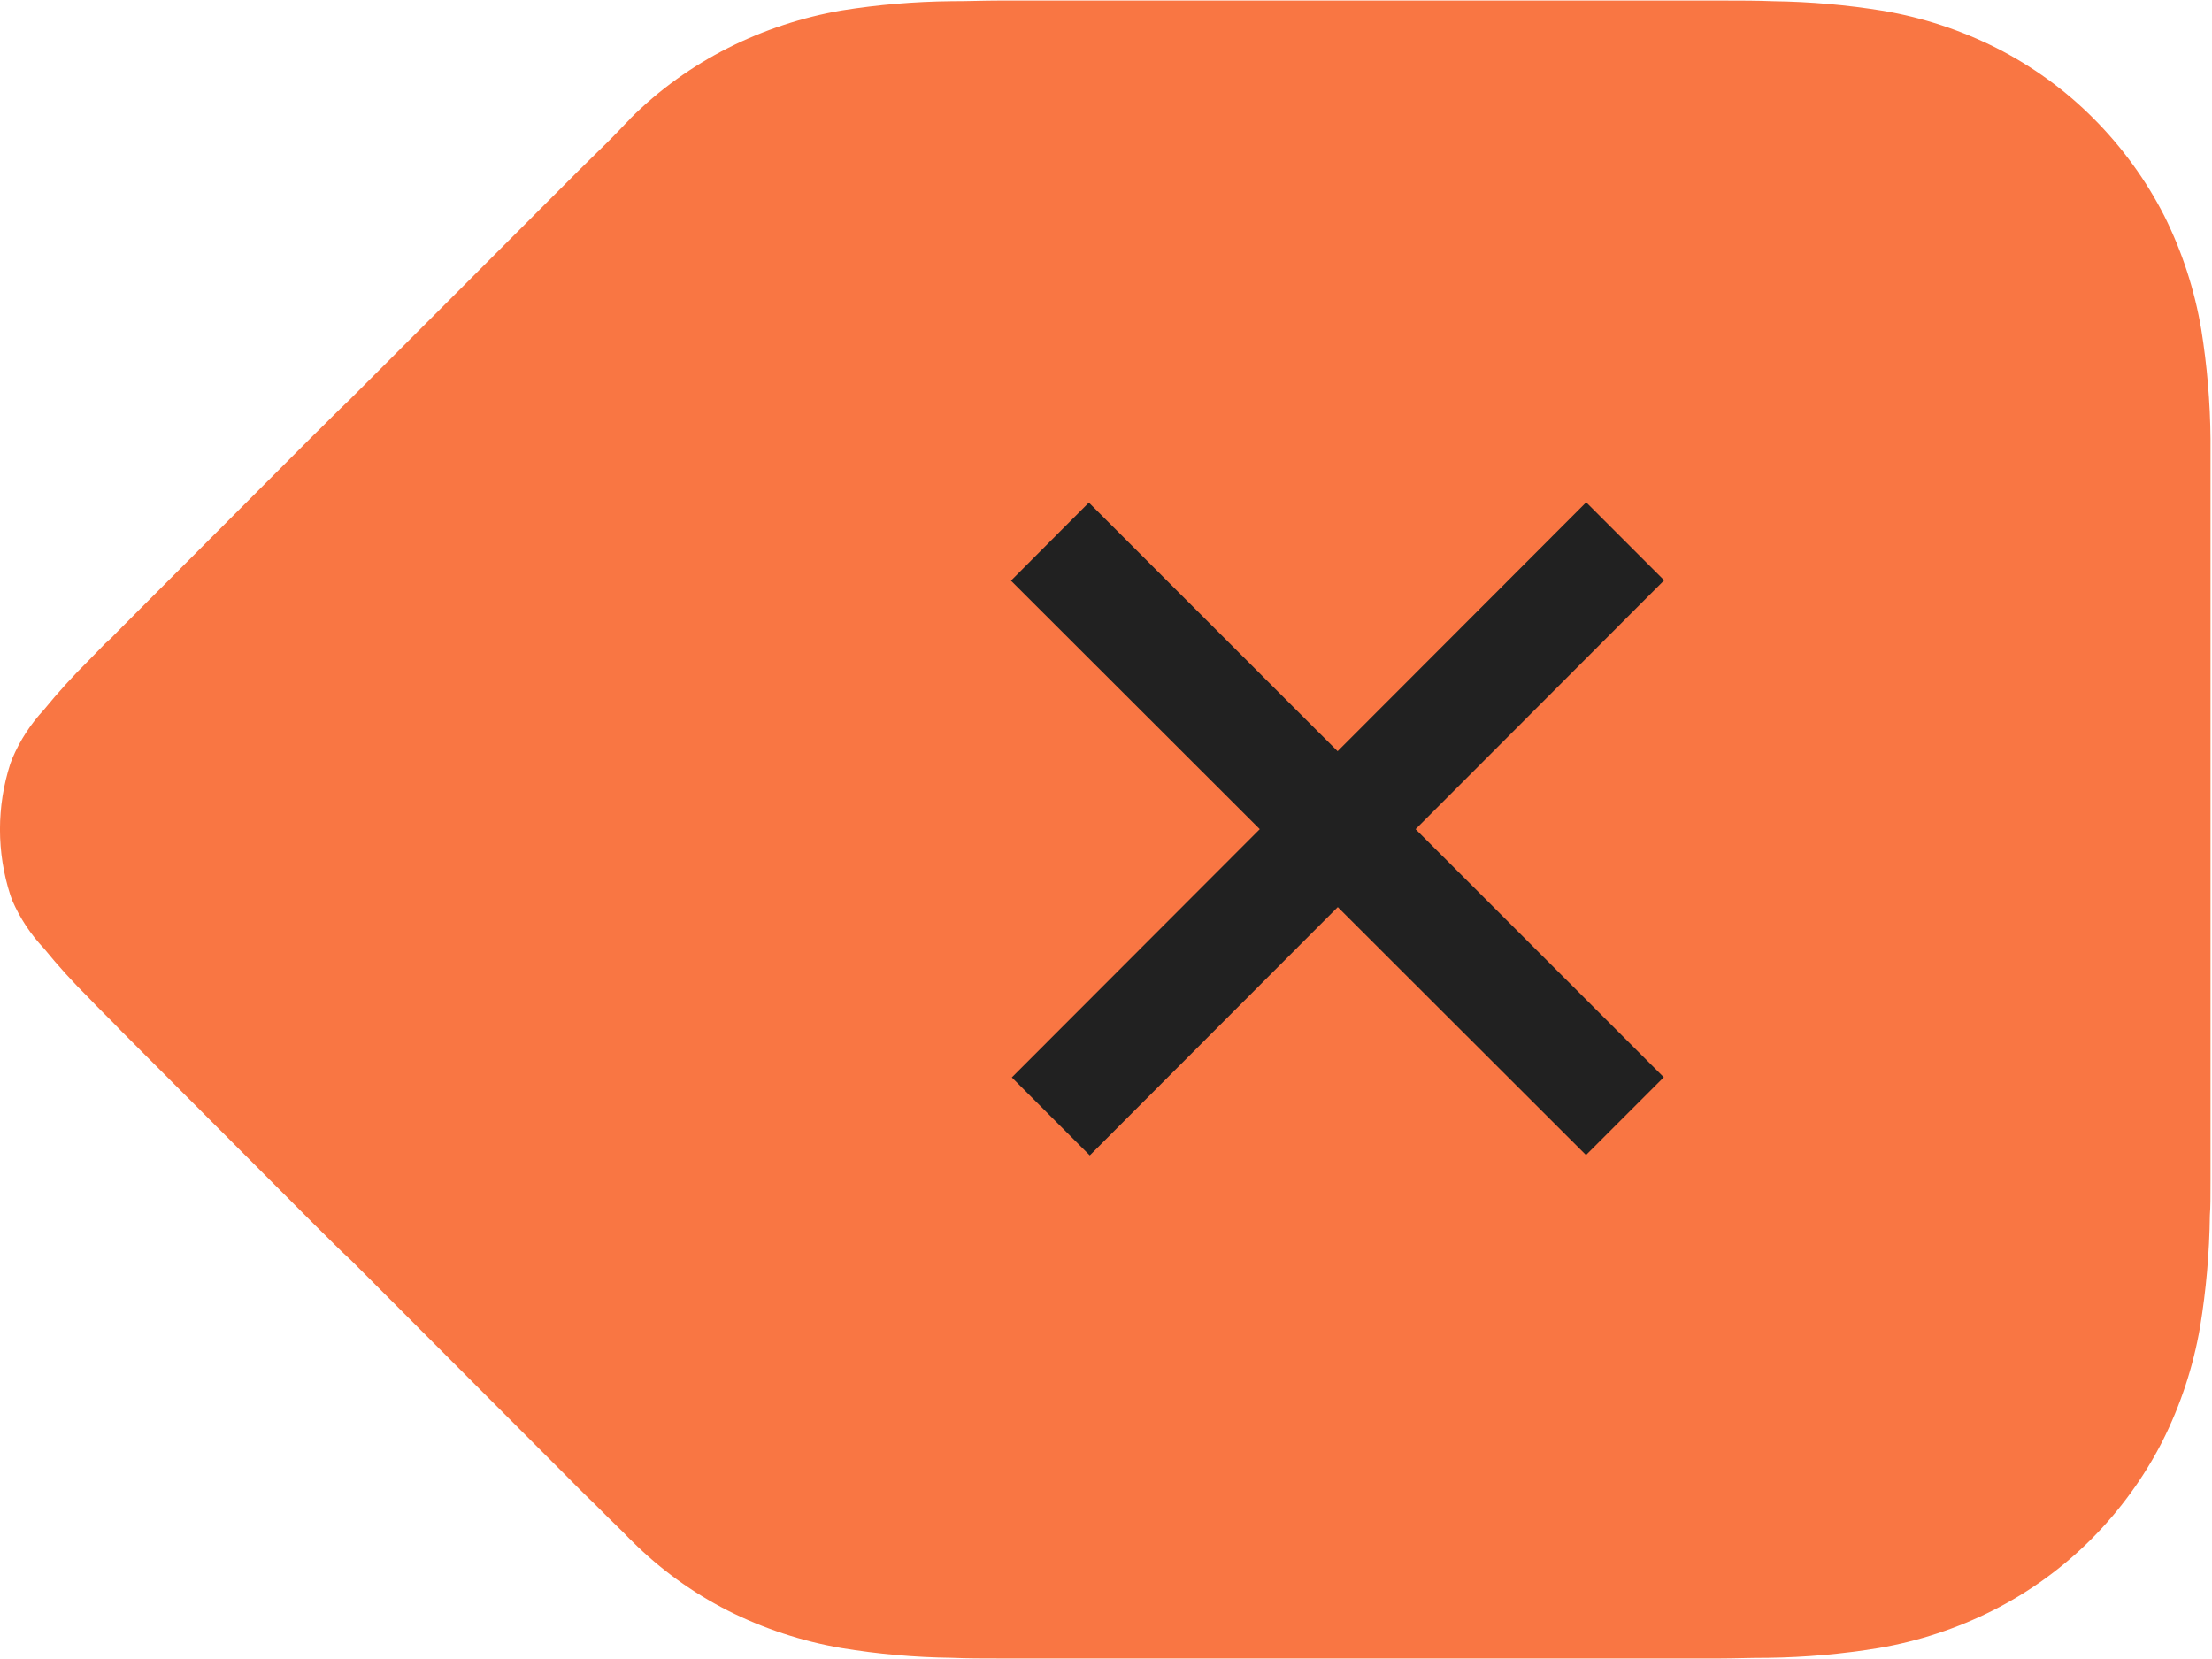
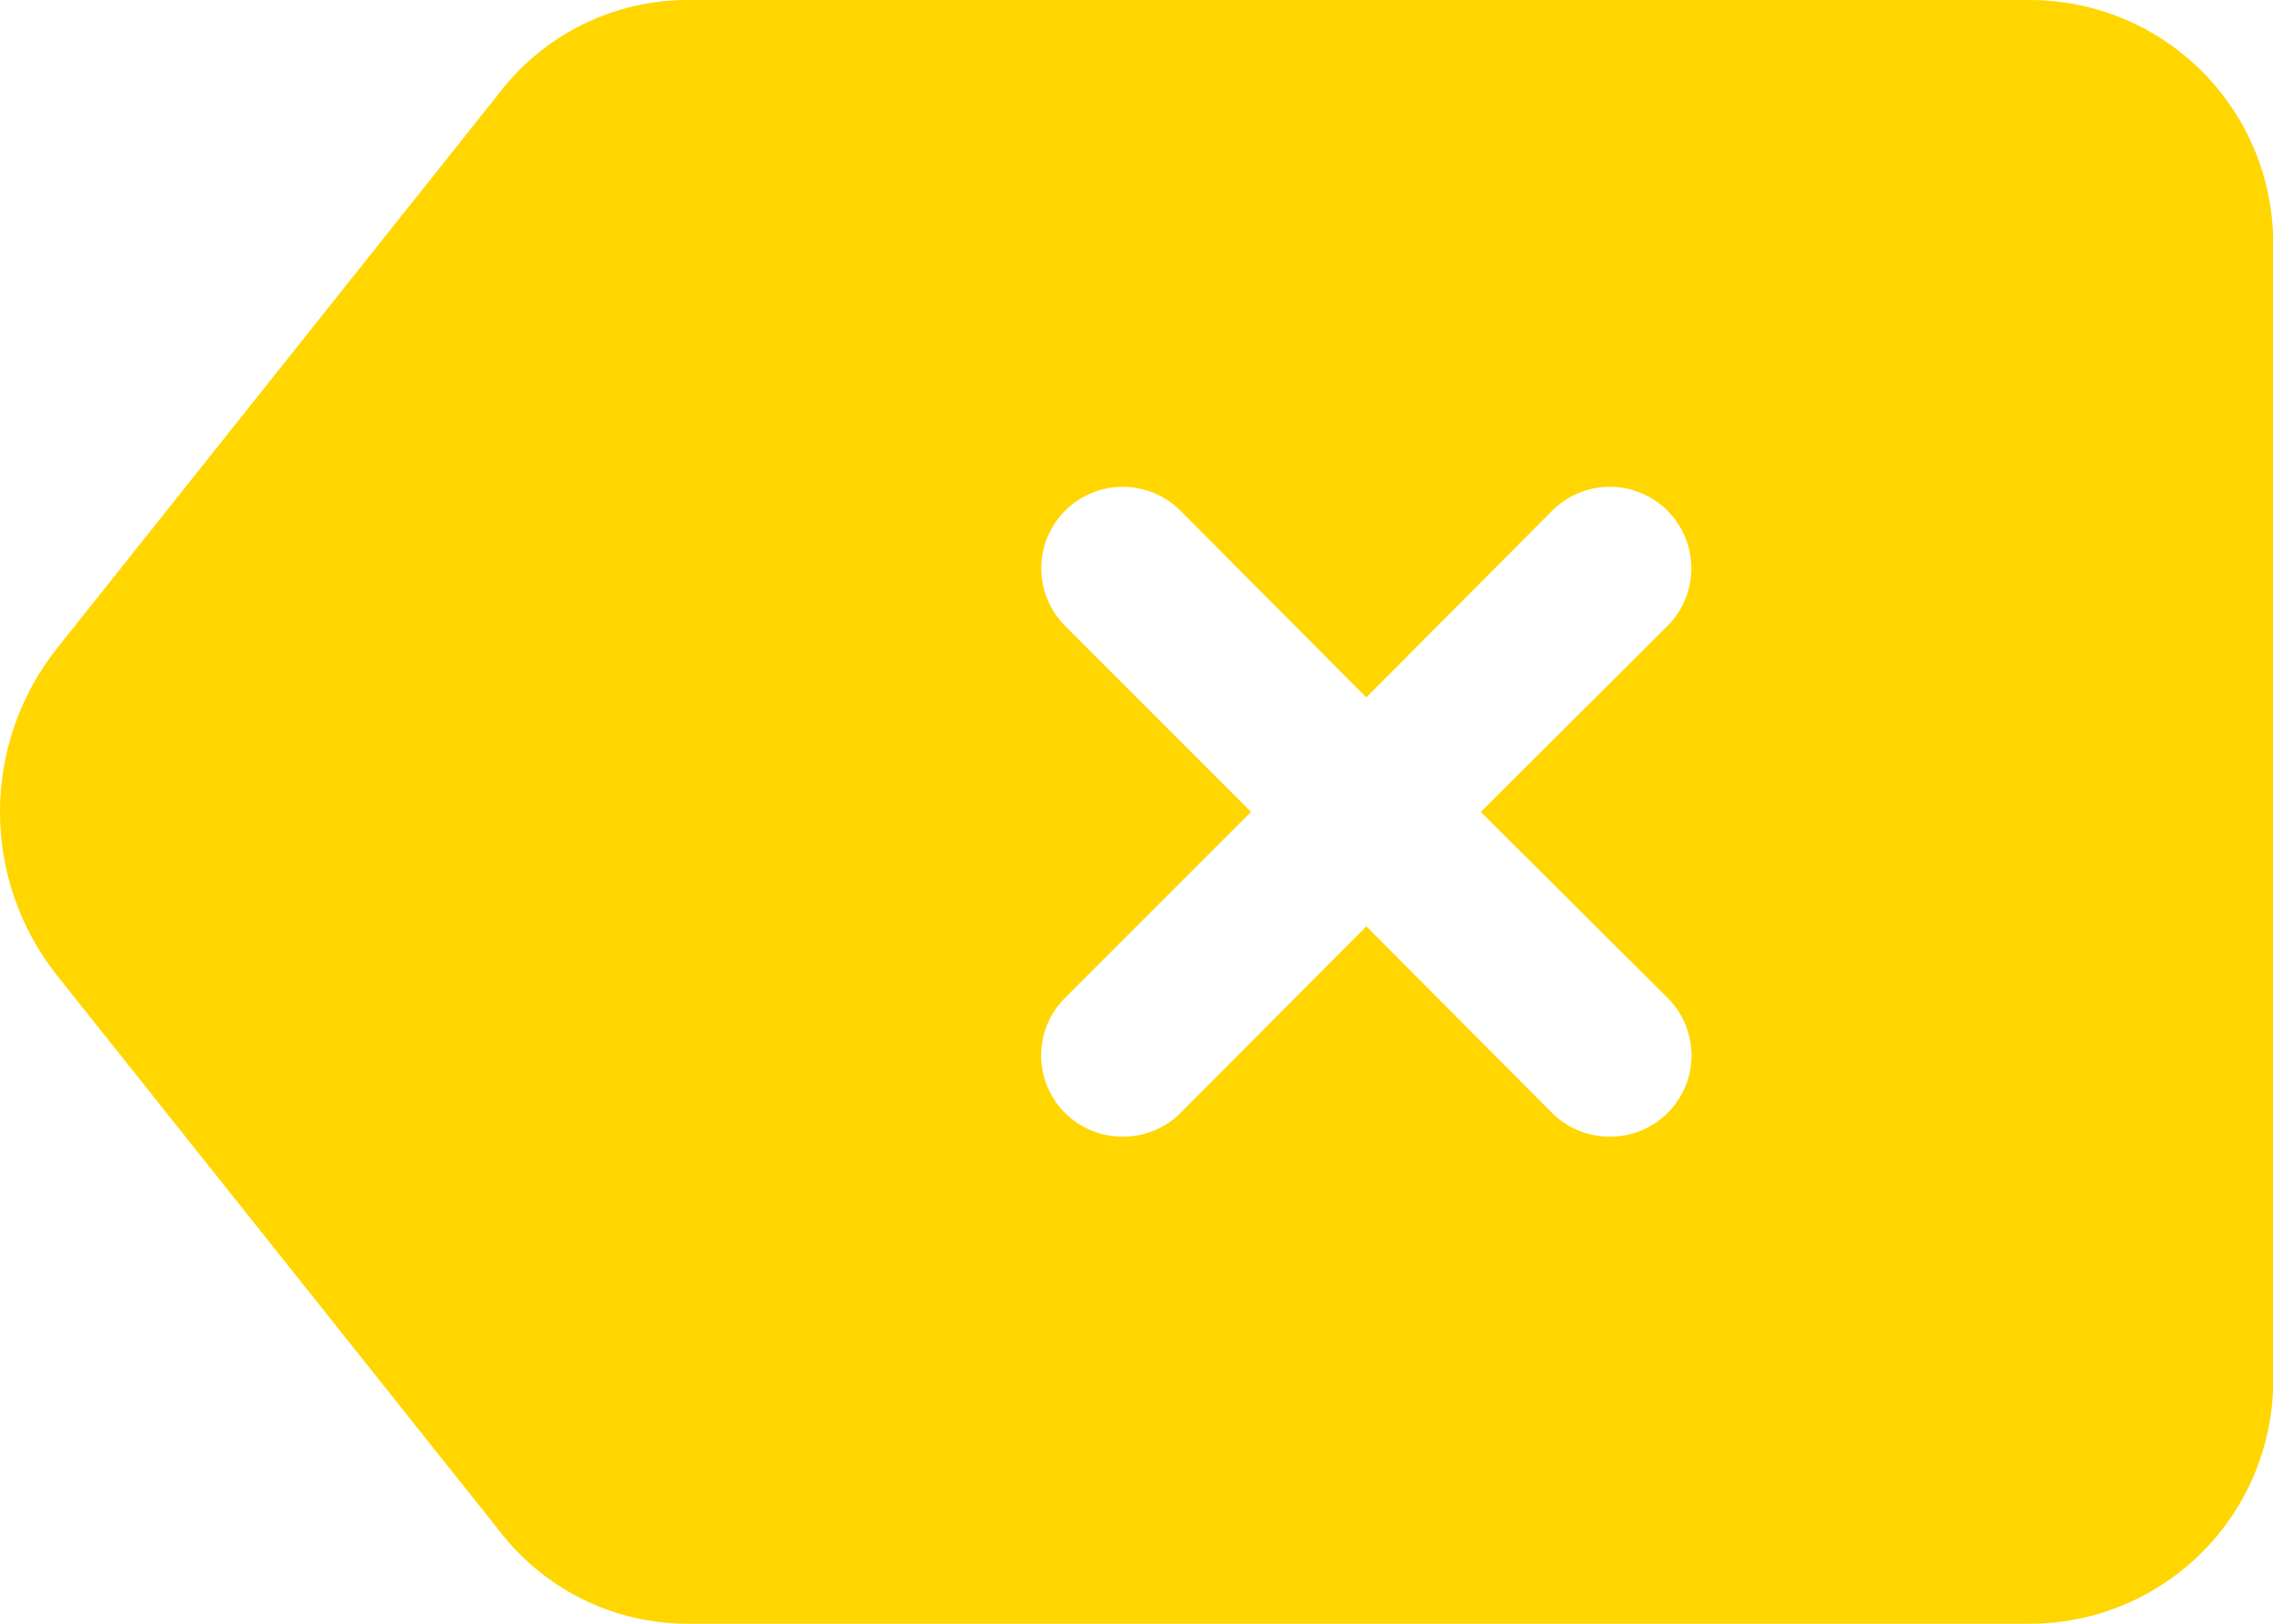
- <svg xmlns="http://www.w3.org/2000/svg" width="24" height="17.995" viewBox="0 0 24 17.995">
-   <g id="delete" transform="translate(-301 -748)">
-     <path id="Path" d="M6.087,2.042c.139-.14.243-.243.34-.338s.2-.194.3-.3c.087-.093.1-.1.112-.118A4.137,4.137,0,0,1,7.9.52,4.4,4.4,0,0,1,9.134.113a8.054,8.054,0,0,1,1.184-.1c.191,0,.357-.007.511-.007.169,0,.3,0,.6,0h6.7c.3,0,.435,0,.6,0s.328,0,.509.007a8.118,8.118,0,0,1,1.2.105A4.366,4.366,0,0,1,21.66.52a4.1,4.1,0,0,1,1.057.768,4.21,4.21,0,0,1,.767,1.057,4.4,4.4,0,0,1,.4,1.232,7.93,7.93,0,0,1,.1,1.182c0,.056,0,.113,0,.176s0,.119,0,.239v7.508c0,.061,0,.061,0,.124,0,.194,0,.282-.007.381a8.071,8.071,0,0,1-.106,1.209,4.43,4.43,0,0,1-.409,1.242,4.237,4.237,0,0,1-.771,1.061,4.159,4.159,0,0,1-1.066.773,4.408,4.408,0,0,1-1.24.409,8.022,8.022,0,0,1-1.2.106c-.212,0-.366.007-.52.007H10.835c-.168,0-.338,0-.508-.007a7.976,7.976,0,0,1-1.2-.106,4.393,4.393,0,0,1-1.23-.406,4.108,4.108,0,0,1-1.037-.751c-.025-.023-.043-.042-.092-.093-.129-.126-.212-.207-.337-.333-.1-.095-.173-.171-.344-.342L3.811,13.676c-.074-.068-.114-.107-.182-.174s-.128-.126-.231-.229L1.323,11.194,1.232,11.1l-.1-.1c-.072-.072-.126-.127-.162-.166a6.774,6.774,0,0,1-.492-.542,1.806,1.806,0,0,1-.345-.522L.112,9.712a2.319,2.319,0,0,1,0-1.426l.022-.058A1.812,1.812,0,0,1,.477,7.7a6.732,6.732,0,0,1,.481-.53c.071-.074.121-.125.184-.189L1.2,6.929l.132-.134L3.4,4.723l.094-.092L3.6,4.525c.061-.061.12-.118.191-.186C3.8,4.332,6.087,2.042,6.087,2.042Z" transform="translate(301 748)" fill="#f97643" />
-     <path id="path-2" data-name="path" d="M6.232,0,0,6.24l.846.846L7.078.846Z" transform="translate(311.978 753.45)" fill="#212121" />
-     <path id="path-3" data-name="path" d="M7.083,6.235.845,0,0,.847,6.239,7.079Z" transform="translate(311.969 753.453)" fill="#212121" />
-   </g>
+ <svg xmlns="http://www.w3.org/2000/svg" width="28" height="20" viewBox="0 0 28 20" fill="none">
+   <path d="M25.001 9.60896e-07H8.451C8.011 0.003 7.578 0.105 7.183 0.299C6.788 0.493 6.442 0.774 6.171 1.12L0.691 8C0.243 8.571 0 9.275 0 10C0 10.725 0.243 11.429 0.691 12L6.171 18.88C6.442 19.226 6.788 19.507 7.183 19.701C7.578 19.895 8.011 19.997 8.451 20H25.001C25.405 20 25.805 19.919 26.177 19.761C26.549 19.602 26.886 19.371 27.166 19.079C27.446 18.788 27.665 18.443 27.808 18.065C27.951 17.687 28.017 17.284 28.001 16.88V3.12C28.017 2.716 27.951 2.313 27.808 1.935C27.665 1.557 27.446 1.212 27.166 0.921C26.886 0.629 26.549 0.397 26.177 0.239C25.805 0.081 25.405 -0 25.001 9.60896e-07ZM20.541 12.29C20.635 12.383 20.709 12.494 20.76 12.615C20.811 12.737 20.837 12.868 20.837 13C20.837 13.132 20.811 13.263 20.76 13.385C20.709 13.506 20.635 13.617 20.541 13.71C20.448 13.803 20.337 13.876 20.215 13.926C20.093 13.976 19.963 14.001 19.831 14C19.699 14.001 19.569 13.976 19.447 13.926C19.325 13.876 19.214 13.803 19.121 13.71L16.831 11.41L14.541 13.71C14.447 13.803 14.337 13.876 14.215 13.926C14.093 13.976 13.963 14.001 13.831 14C13.699 14.001 13.569 13.976 13.447 13.926C13.325 13.876 13.214 13.803 13.121 13.71C13.027 13.617 12.953 13.506 12.902 13.385C12.851 13.263 12.825 13.132 12.825 13C12.825 12.868 12.851 12.737 12.902 12.615C12.953 12.494 13.027 12.383 13.121 12.29L15.411 10L13.121 7.71C12.933 7.522 12.827 7.266 12.827 7C12.827 6.734 12.933 6.478 13.121 6.29C13.309 6.102 13.565 5.996 13.831 5.996C14.097 5.996 14.353 6.102 14.541 6.29L16.831 8.59L19.121 6.29C19.309 6.102 19.565 5.996 19.831 5.996C20.097 5.996 20.353 6.102 20.541 6.29C20.729 6.478 20.835 6.734 20.835 7C20.835 7.266 20.729 7.522 20.541 7.71L18.241 10L20.541 12.29Z" fill="#FFD600" />
</svg>
